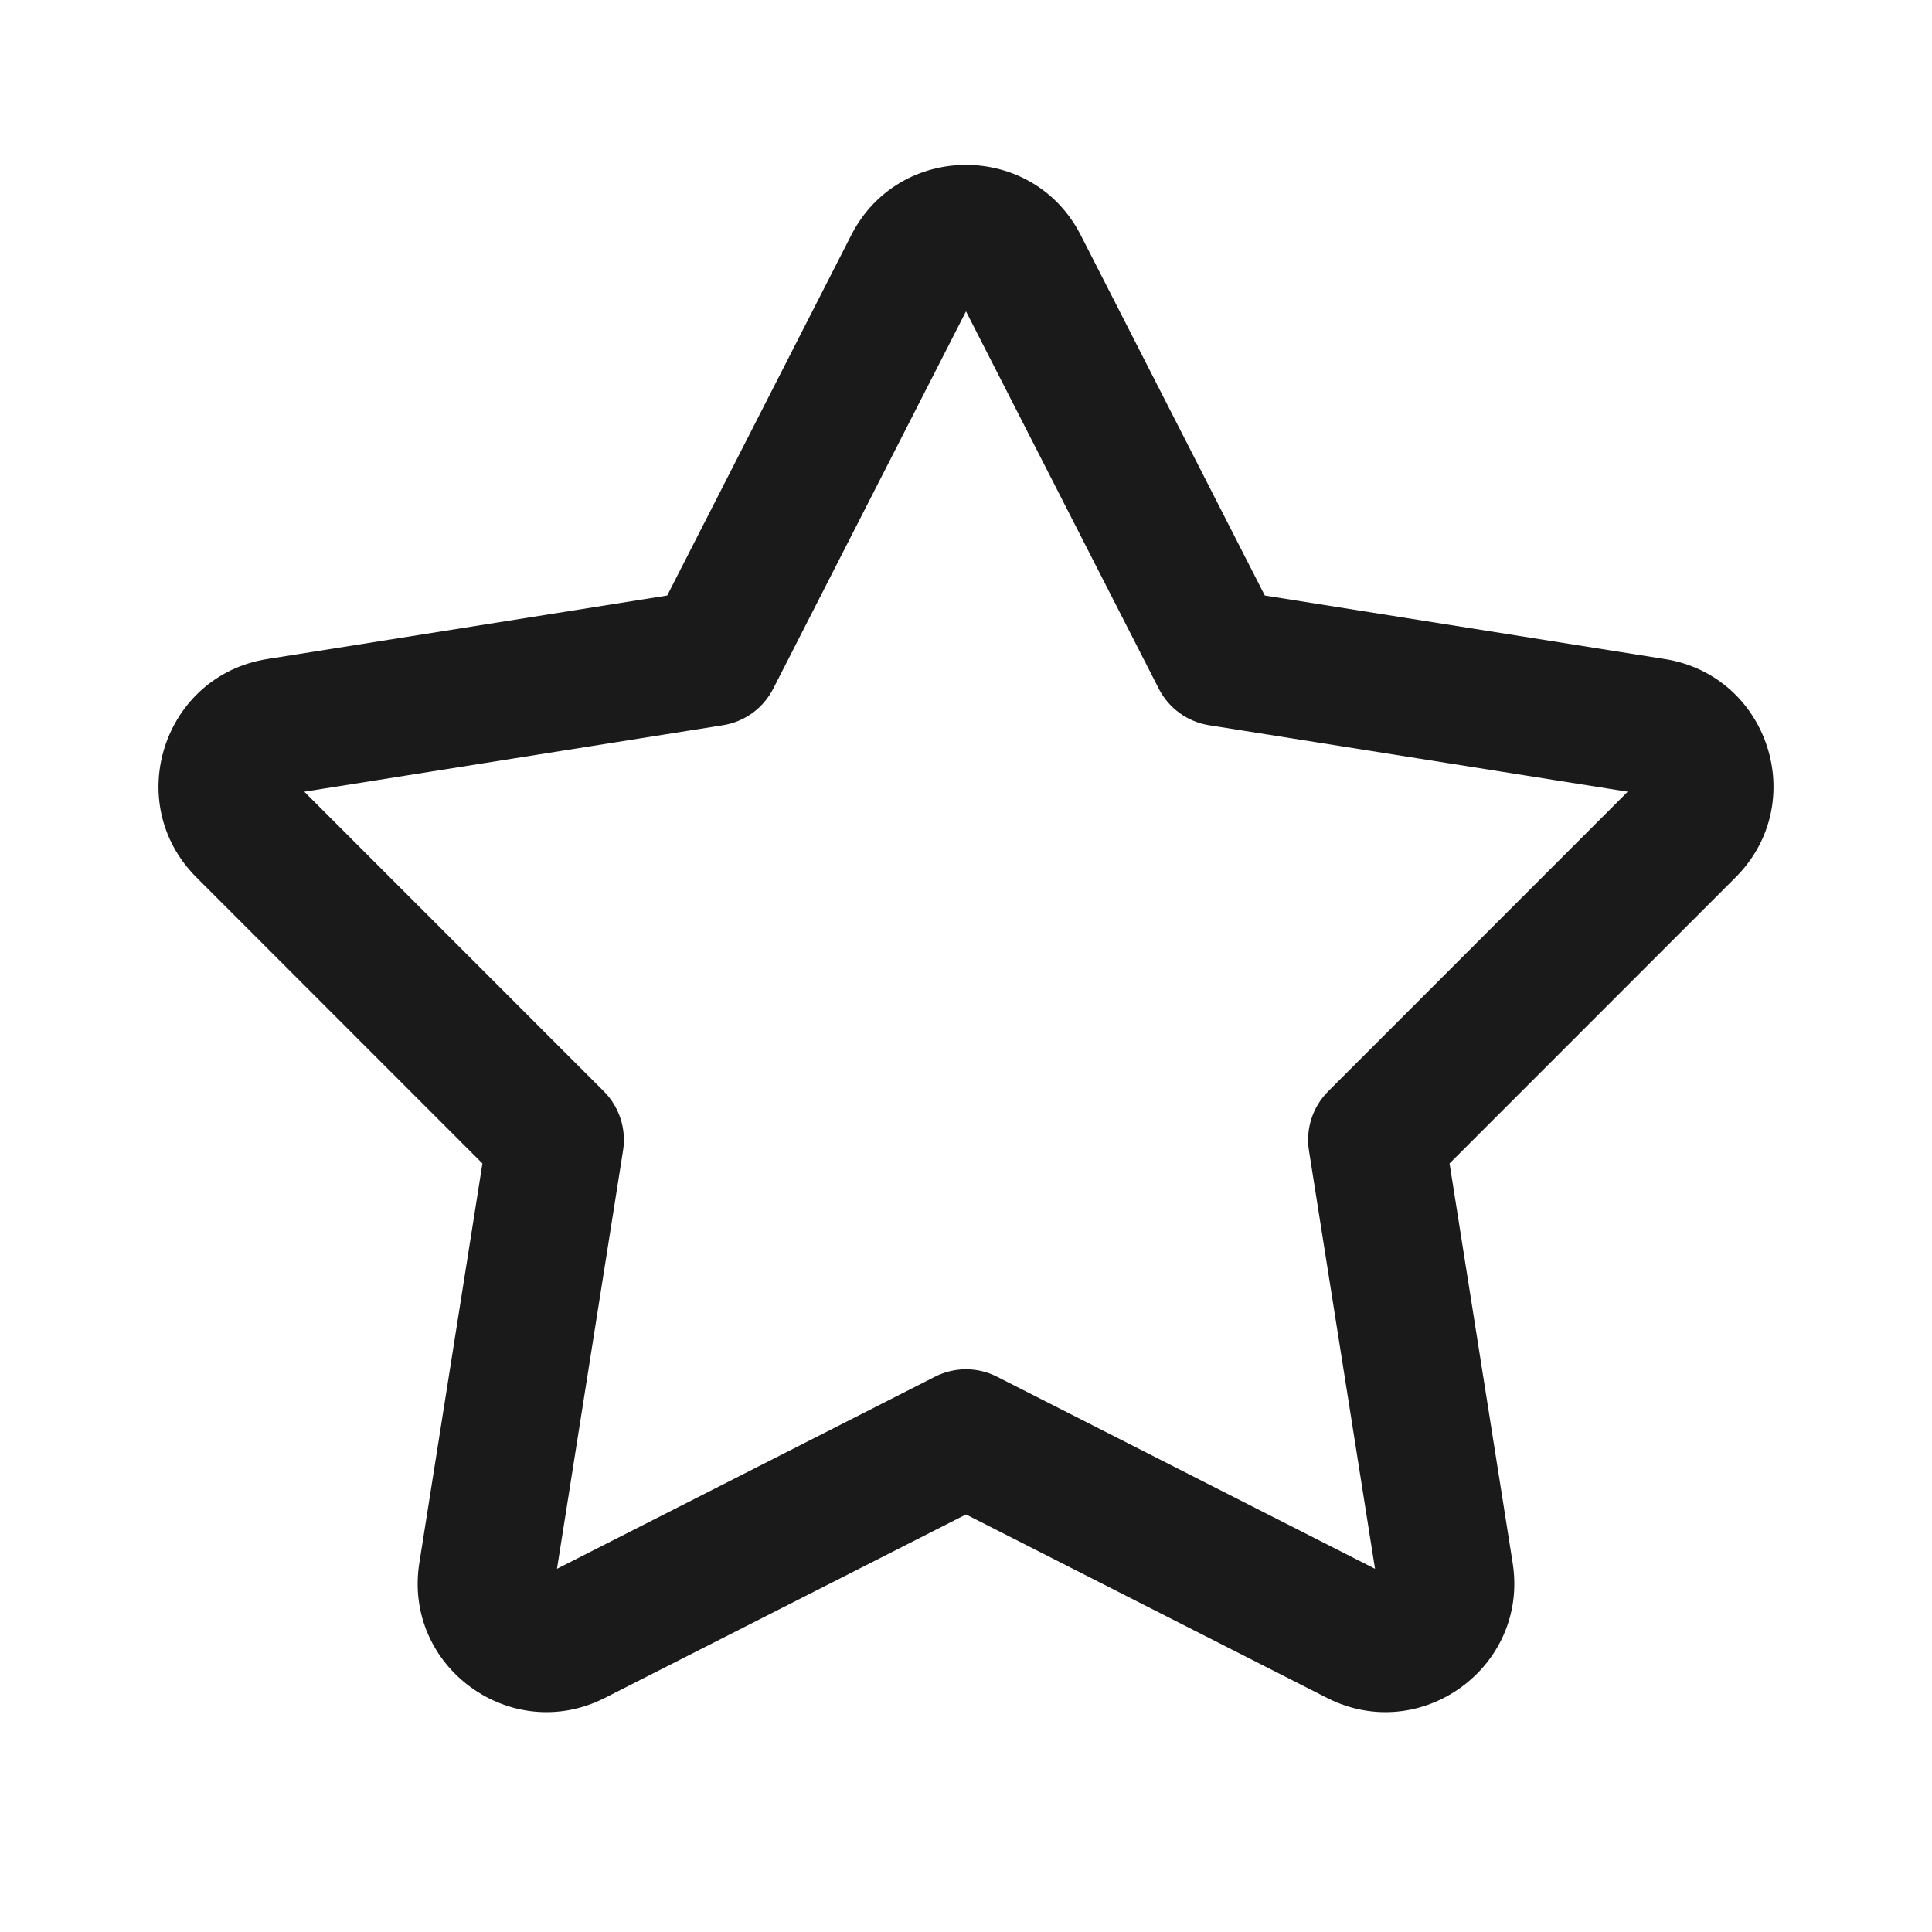
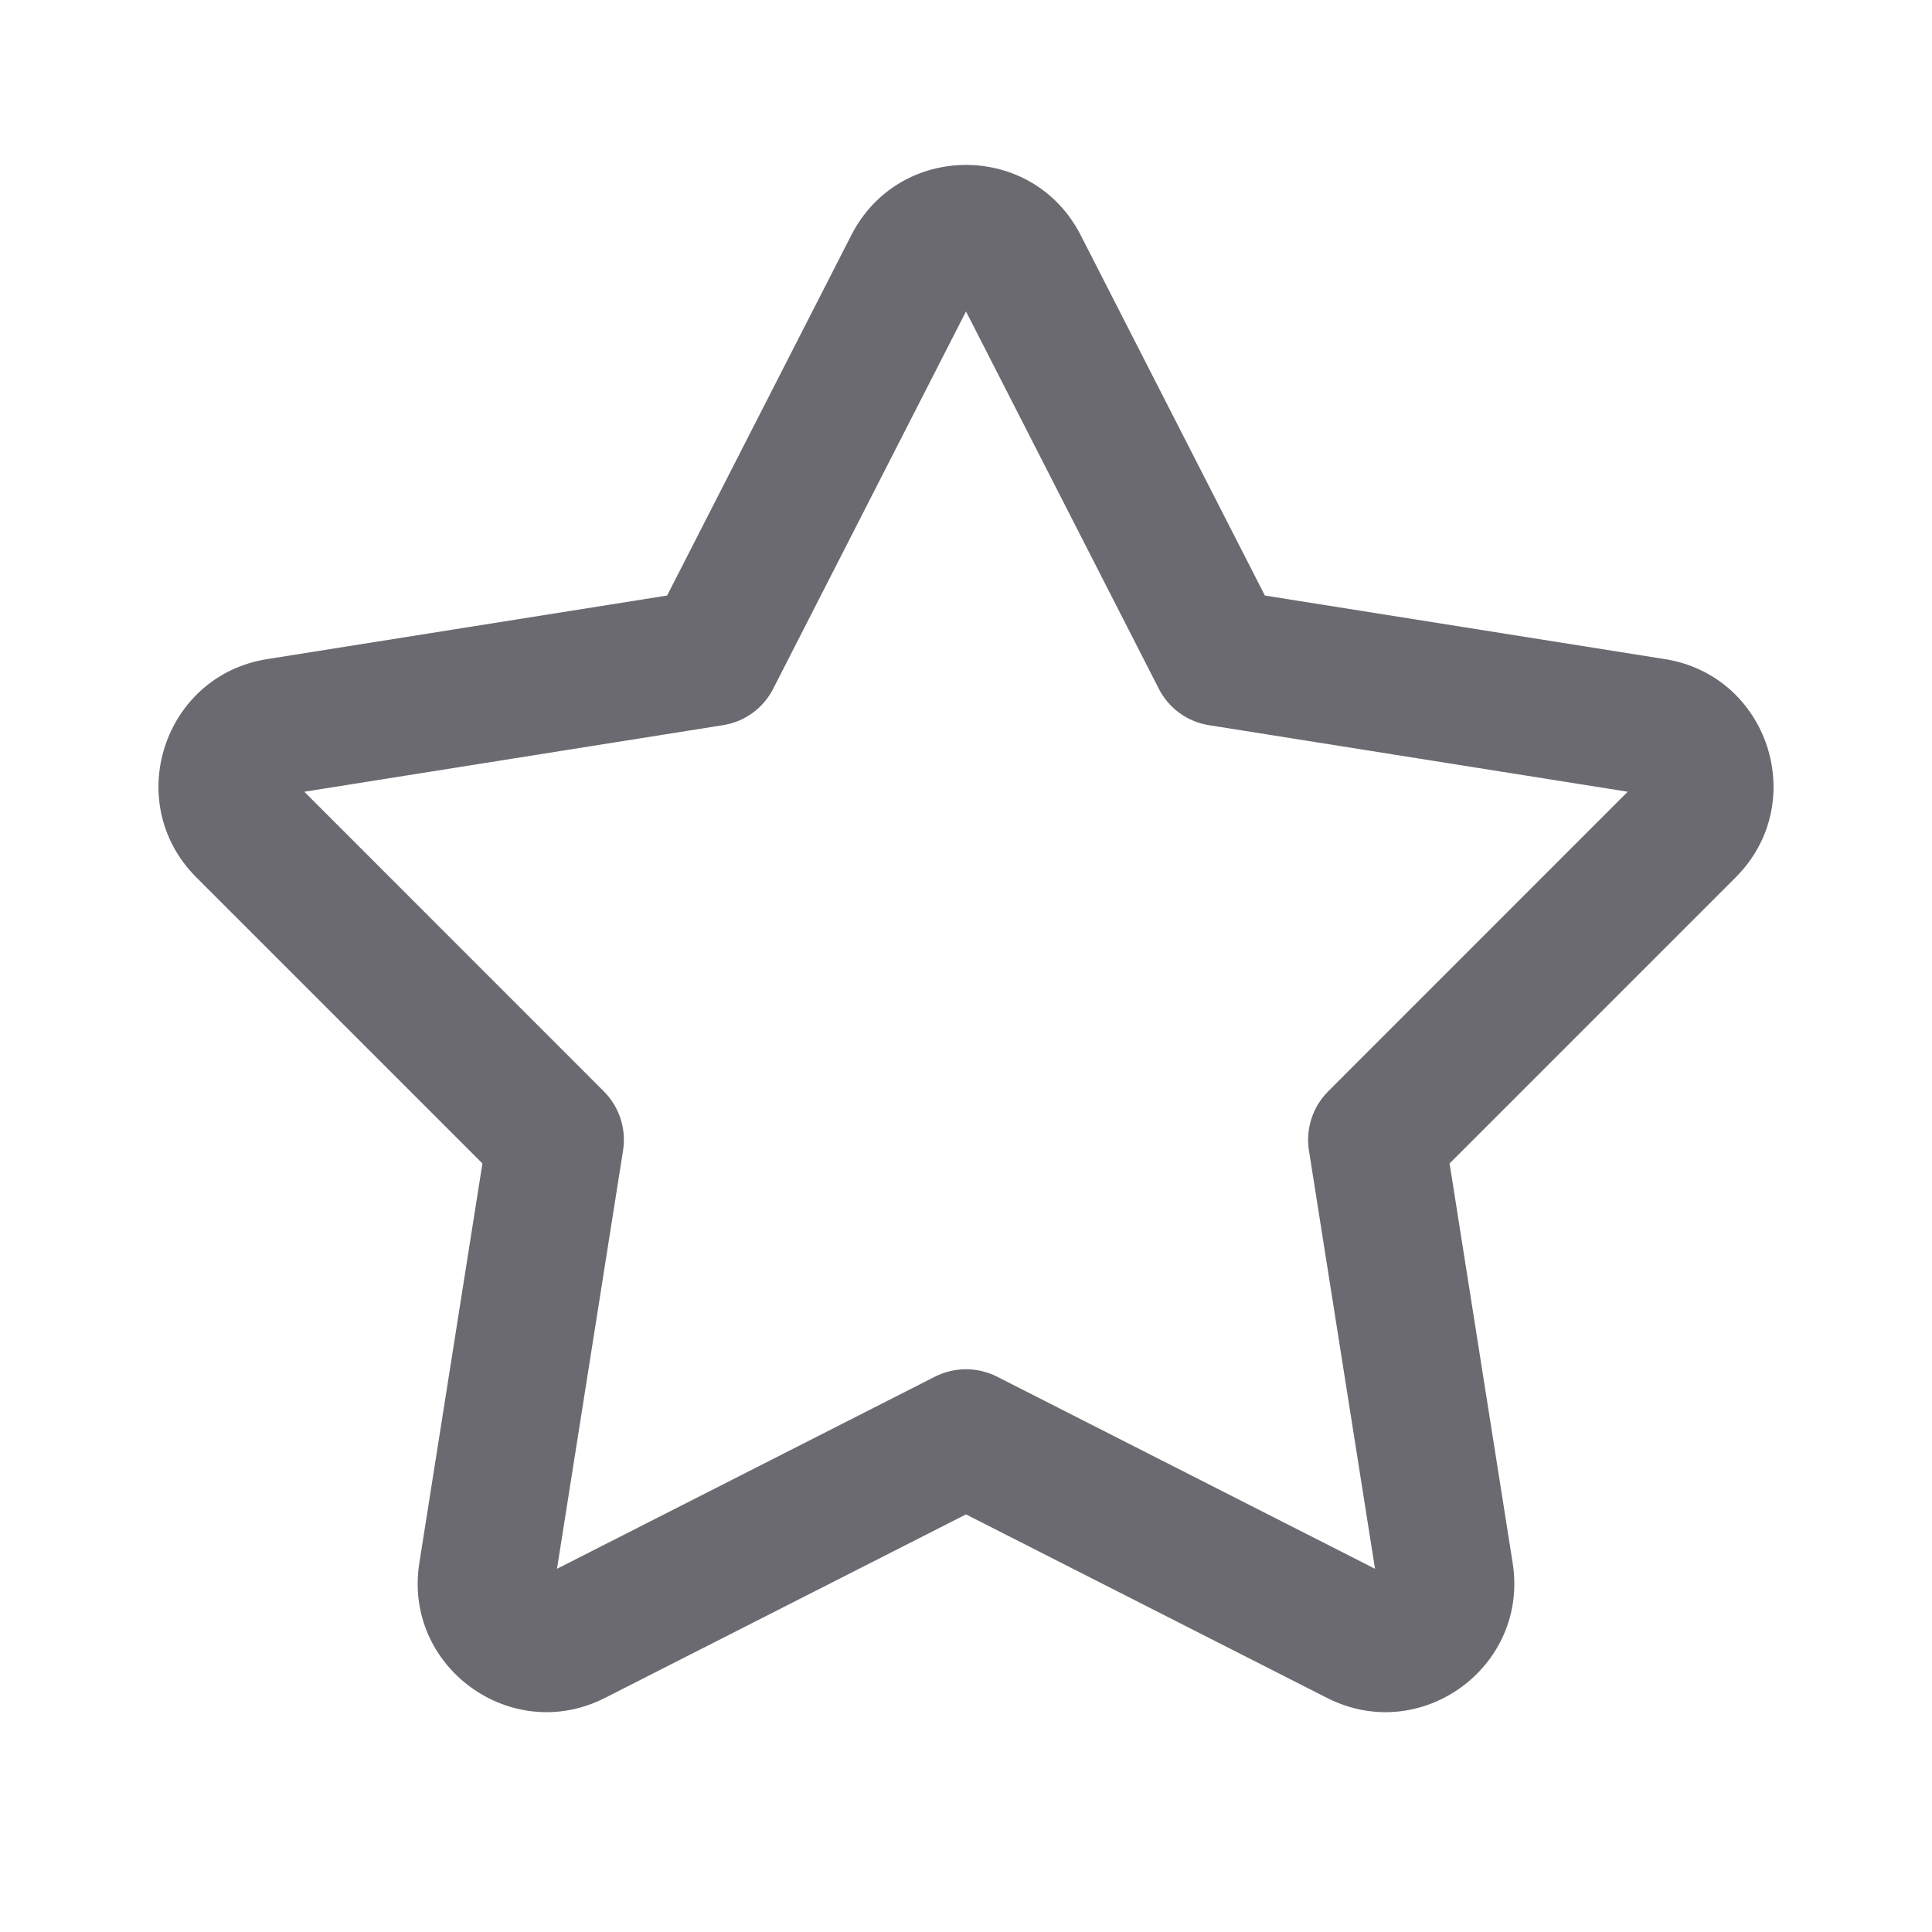
- <svg xmlns="http://www.w3.org/2000/svg" width="24" height="24" viewBox="0 0 24 24" fill="none">
-   <path fill-rule="evenodd" clip-rule="evenodd" d="M10.575 2.92C11.169 1.758 12.831 1.758 13.425 2.92L15.712 7.398L20.681 8.187C21.971 8.392 22.485 9.974 21.561 10.898L18.007 14.453L18.791 19.416C18.994 20.706 17.65 21.684 16.485 21.092L12 18.813L7.514 21.092C6.35 21.684 5.005 20.706 5.209 19.416L5.993 14.453L2.439 10.898C1.515 9.974 2.029 8.392 3.319 8.187L8.288 7.398L10.575 2.92ZM12 3.868L9.605 8.556C9.481 8.798 9.25 8.966 8.981 9.009L3.78 9.835L7.501 13.557C7.693 13.749 7.782 14.022 7.74 14.291L6.919 19.488L11.615 17.102C11.857 16.979 12.143 16.979 12.385 17.102L17.081 19.488L16.26 14.291C16.218 14.022 16.307 13.749 16.499 13.557L20.22 9.835L15.019 9.009C14.75 8.966 14.519 8.798 14.395 8.556L12 3.868Z" fill="#1A1A1A" />
+ <svg xmlns="http://www.w3.org/2000/svg" width="20" height="20" viewBox="0 0 20 20" fill="none">
+   <path fill-rule="evenodd" clip-rule="evenodd" d="M8.813 2.434C9.308 1.465 10.692 1.465 11.187 2.434L13.094 6.165L17.234 6.823C18.309 6.993 18.738 8.312 17.968 9.082L15.006 12.044L15.659 16.18C15.829 17.255 14.708 18.07 13.738 17.577L10 15.677L6.262 17.577C5.292 18.07 4.171 17.255 4.341 16.18L4.994 12.044L2.032 9.082C1.262 8.312 1.691 6.993 2.766 6.823L6.906 6.165L8.813 2.434ZM10 3.224L8.004 7.13C7.901 7.332 7.708 7.472 7.484 7.507L3.15 8.196L6.251 11.298C6.411 11.458 6.485 11.685 6.45 11.909L5.766 16.24L9.679 14.251C9.881 14.149 10.119 14.149 10.321 14.251L14.234 16.24L13.55 11.909C13.515 11.685 13.589 11.458 13.749 11.298L16.85 8.196L12.515 7.507C12.292 7.472 12.099 7.332 11.996 7.13L10 3.224Z" fill="#3C3C43" fill-opacity="0.76" />
</svg>
